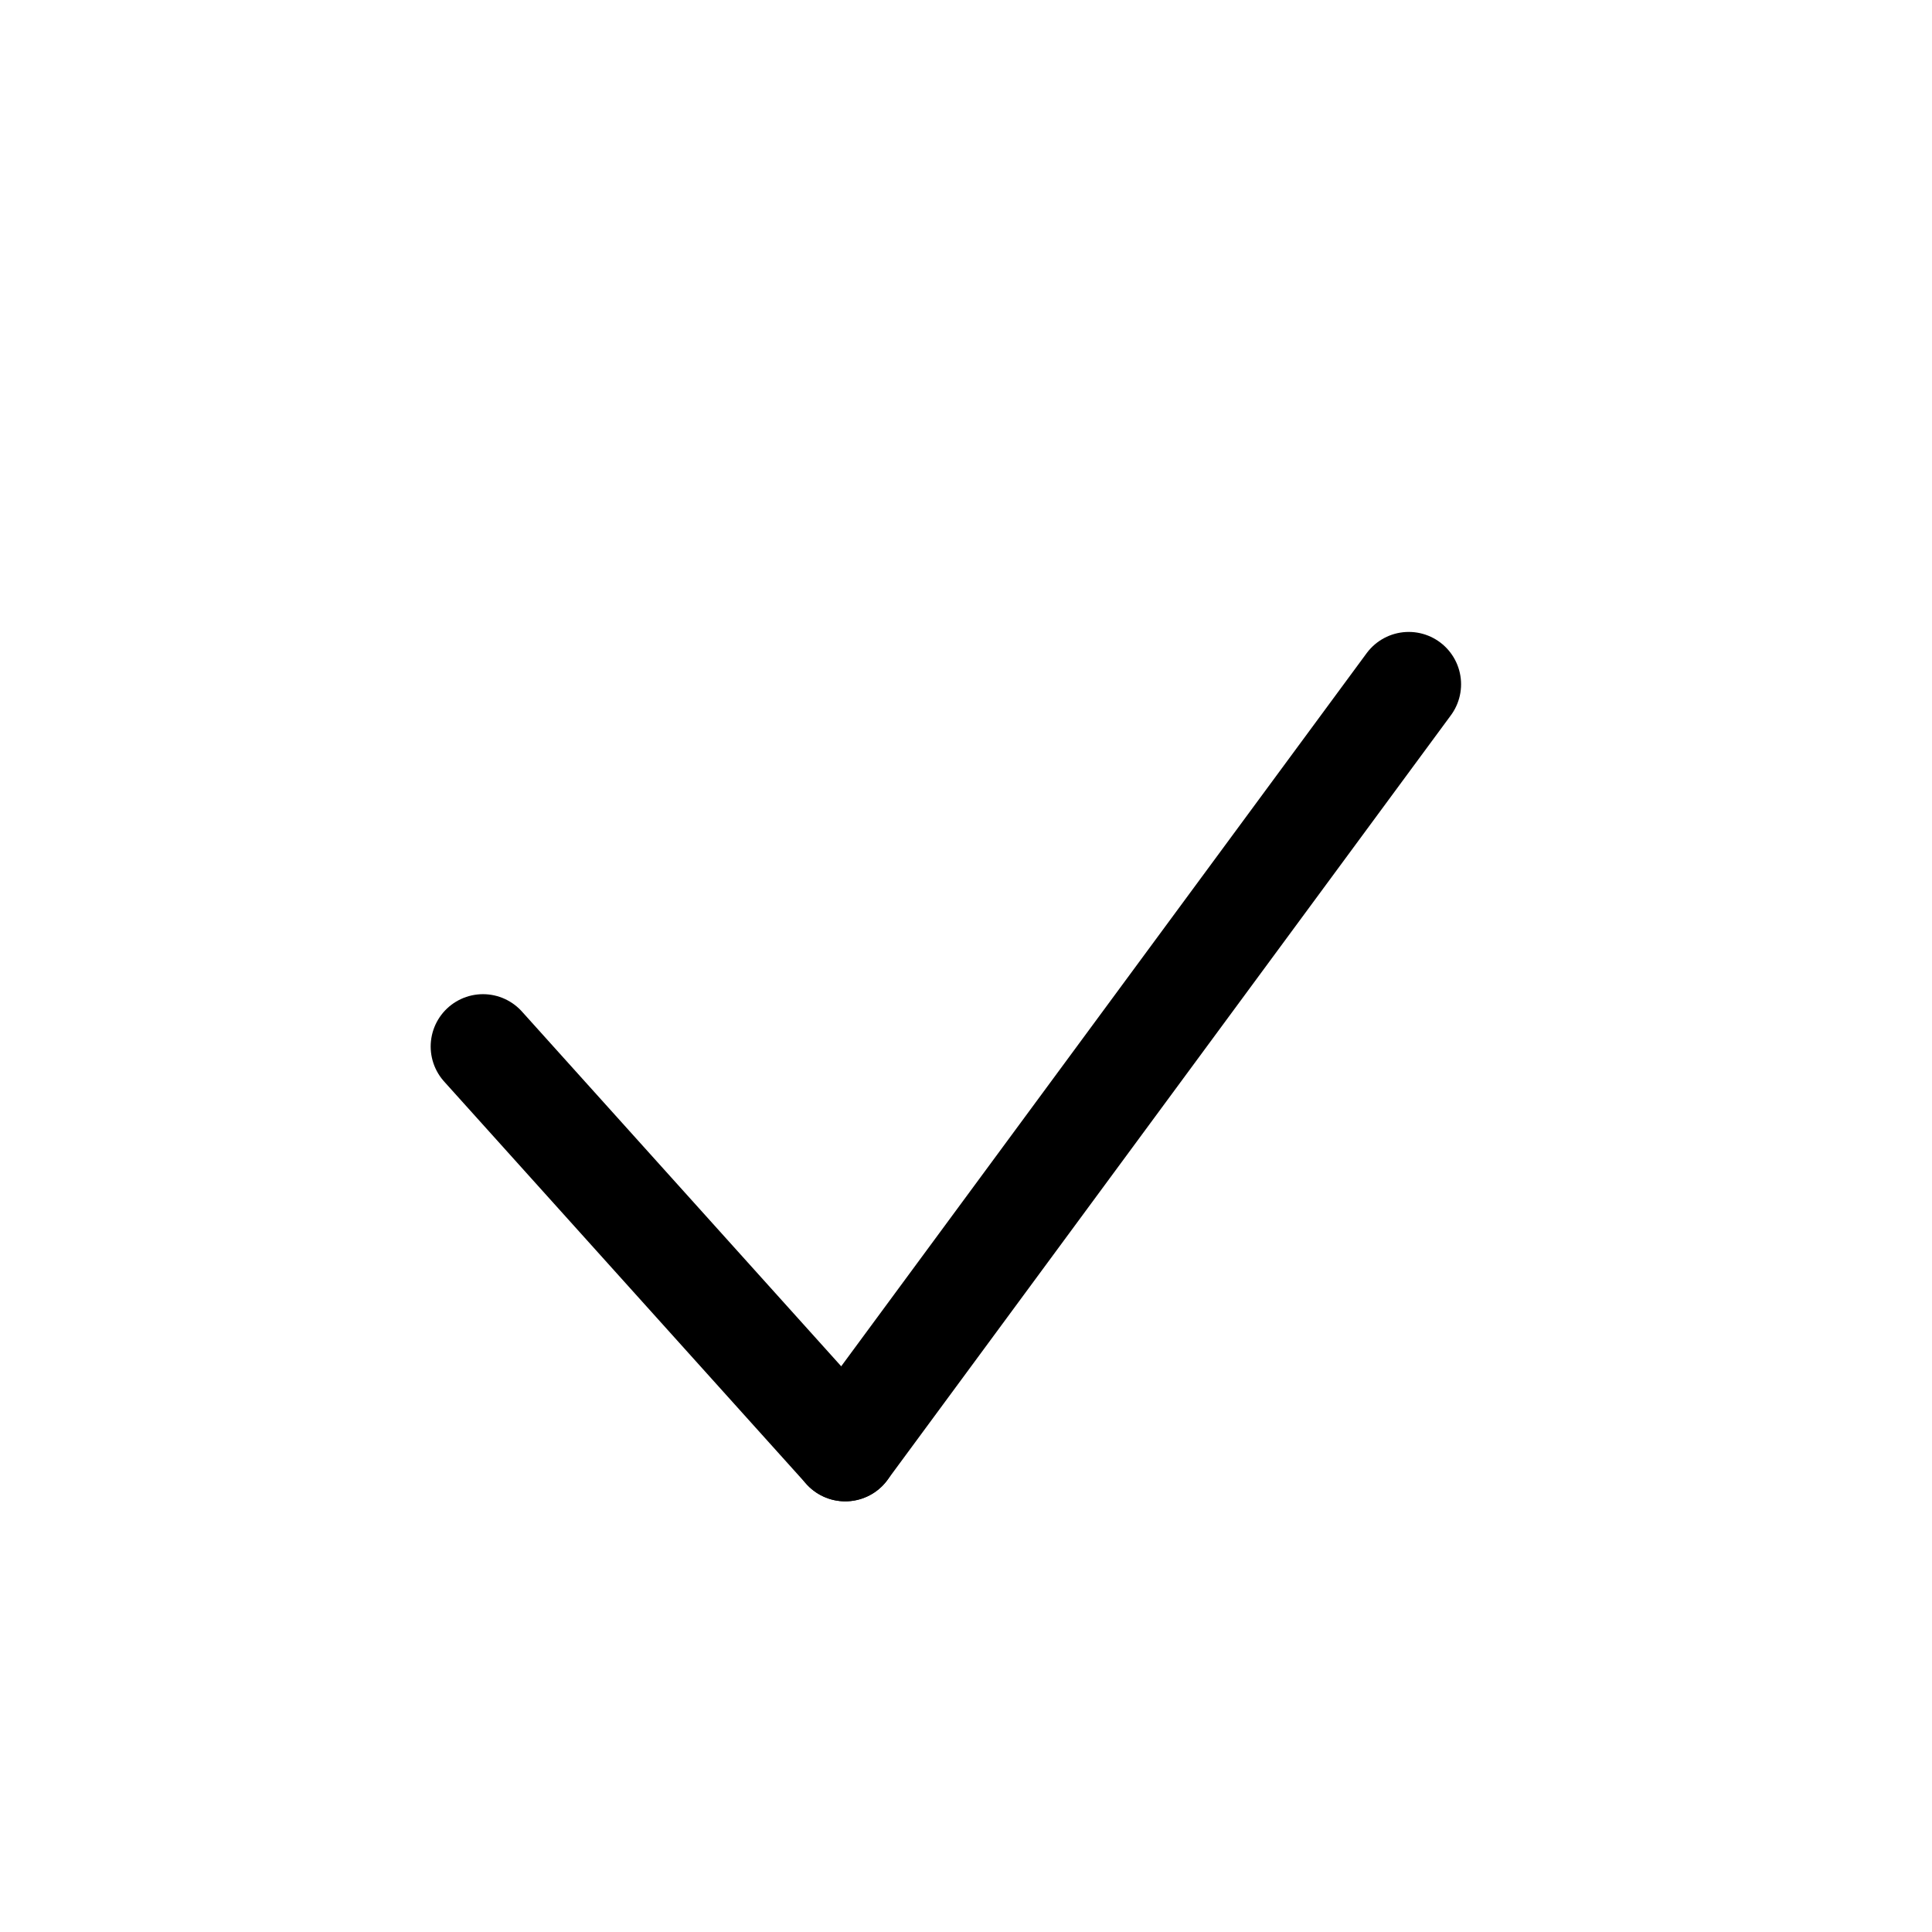
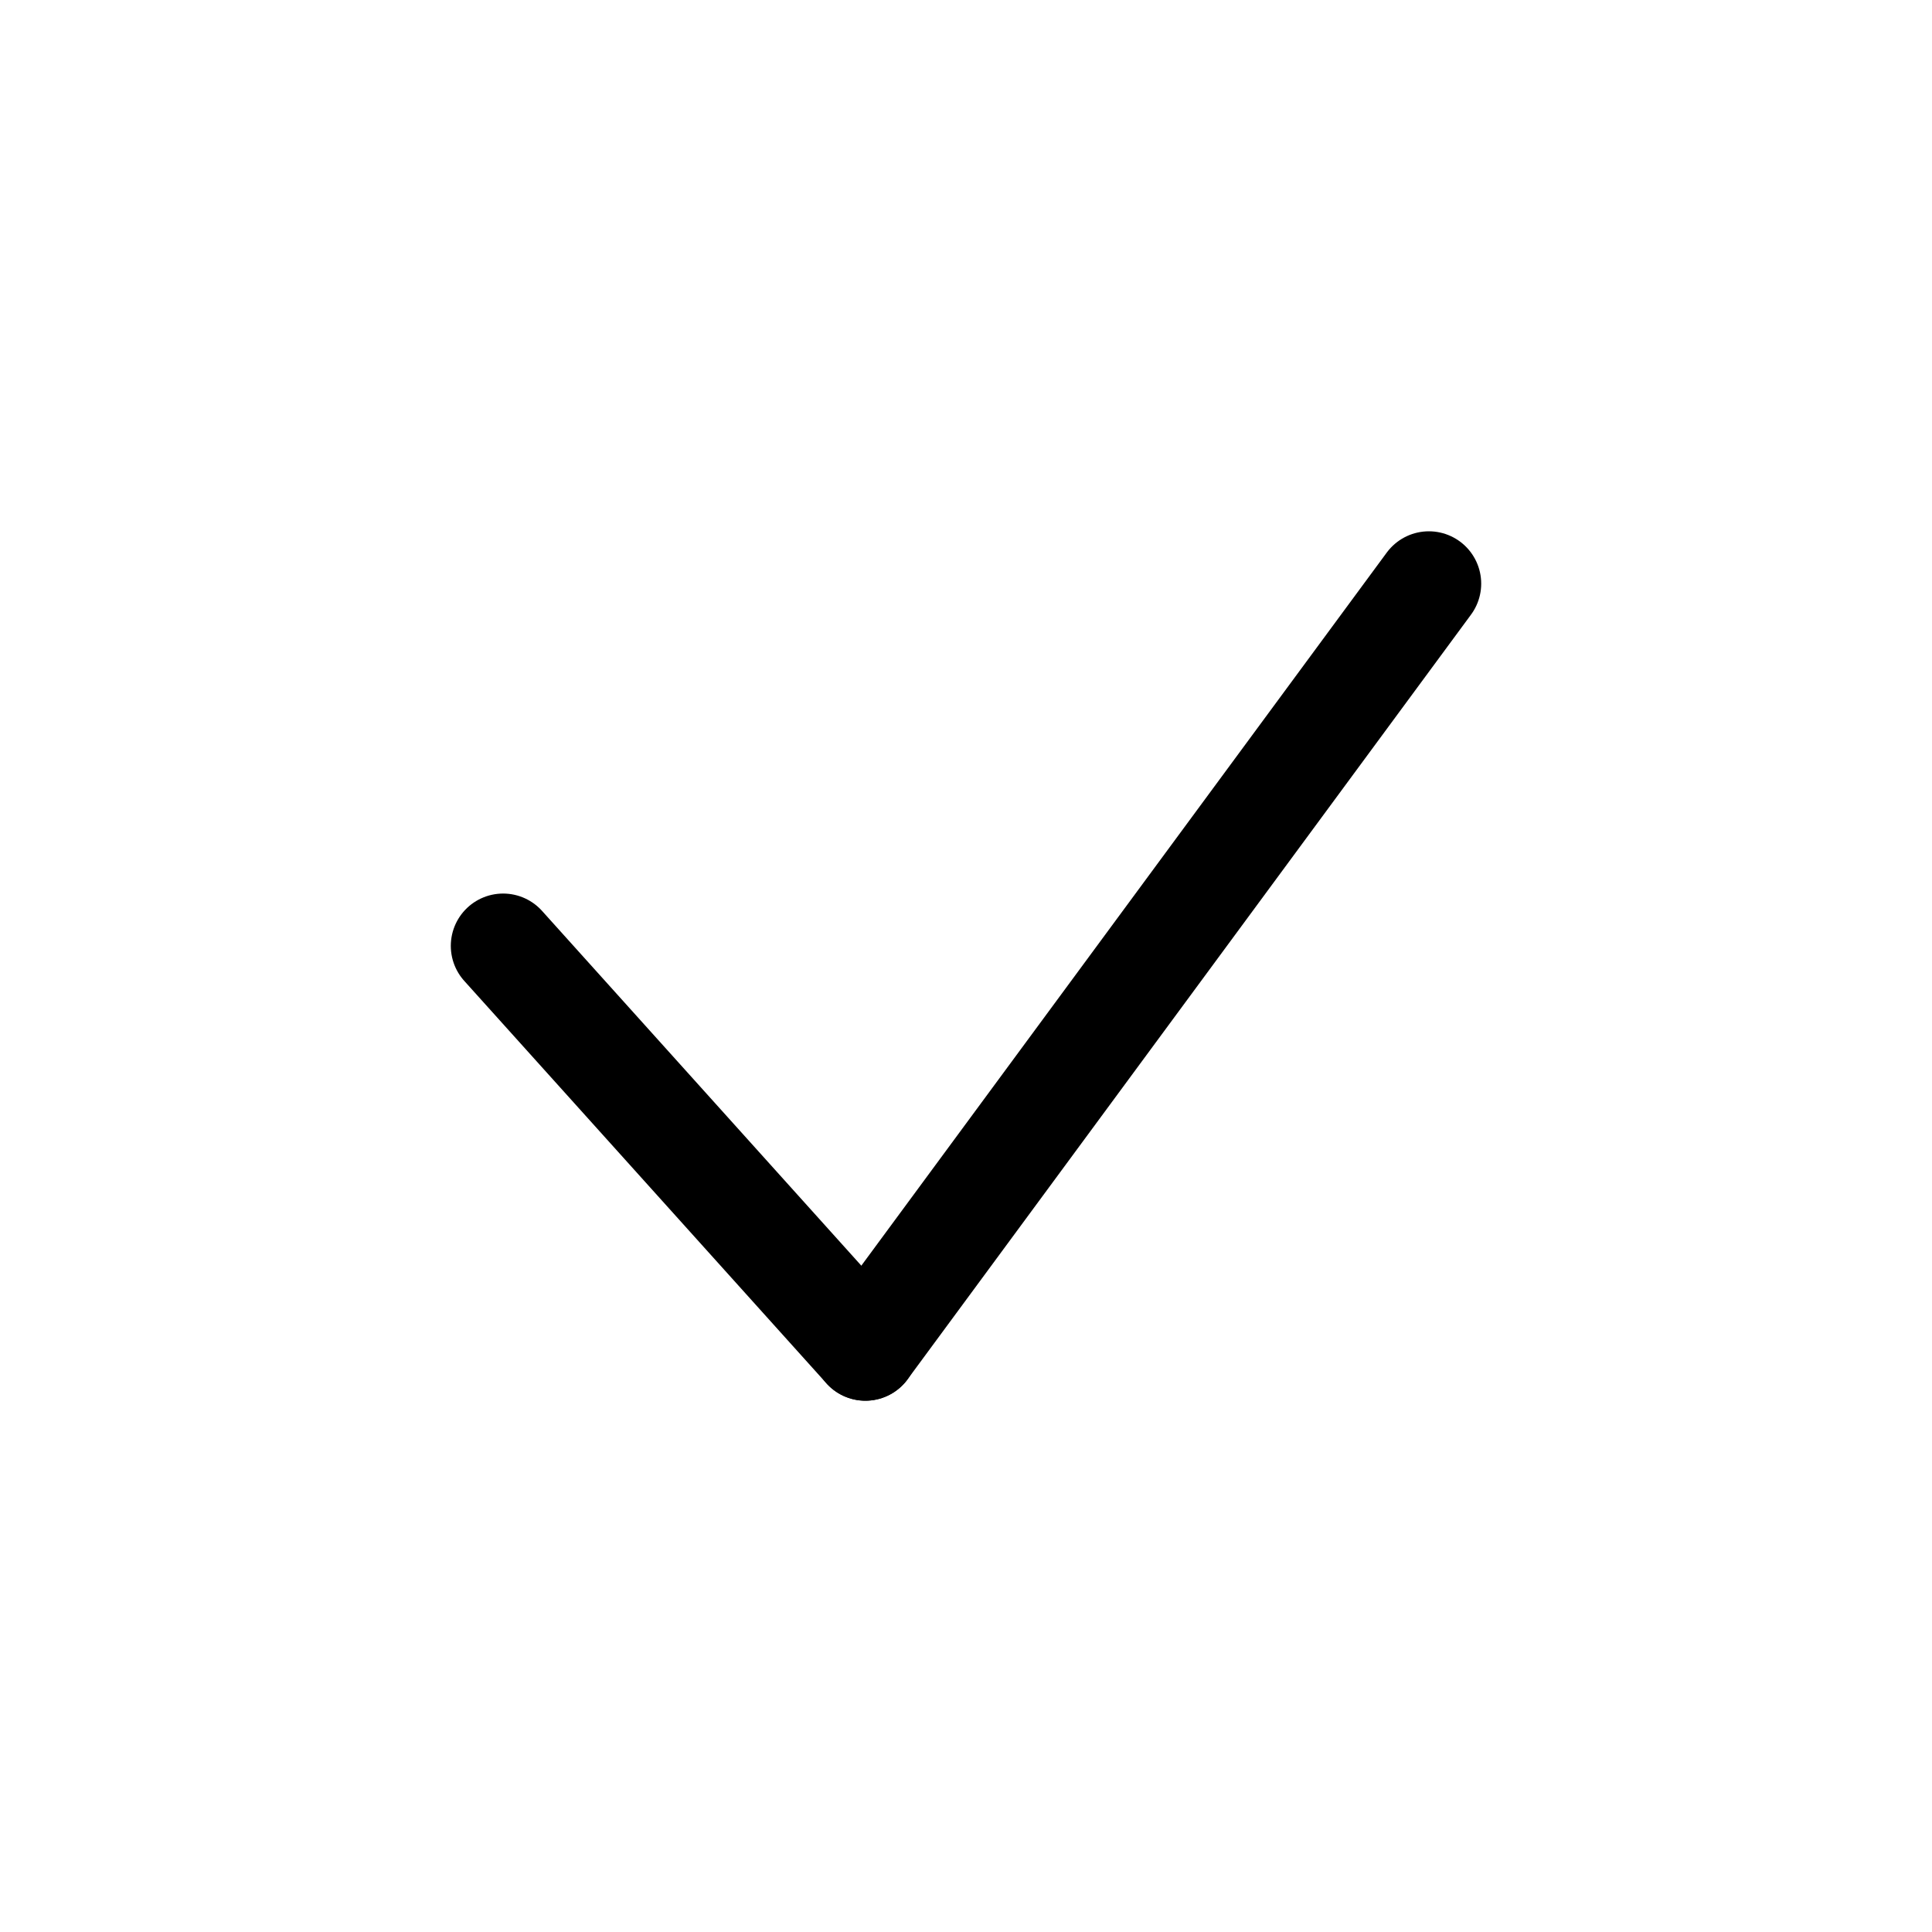
<svg xmlns="http://www.w3.org/2000/svg" width="24" height="24" viewBox="0 0 24 24" fill="none">
-   <path d="M10.5 18L17.5 8.5" stroke="black" stroke-width="1.3" stroke-linecap="round" stroke-linejoin="round" />
-   <path d="M6 13L10.5 18" stroke="black" stroke-width="1.3" stroke-linecap="round" stroke-linejoin="round" />
+   <path d="M10.75 16.75L17.75 7.25" stroke="black" stroke-width="1.3" stroke-linecap="round" stroke-linejoin="round" />
+   <path d="M6.25 11.75L10.75 16.75" stroke="black" stroke-width="1.3" stroke-linecap="round" stroke-linejoin="round" />
</svg>
